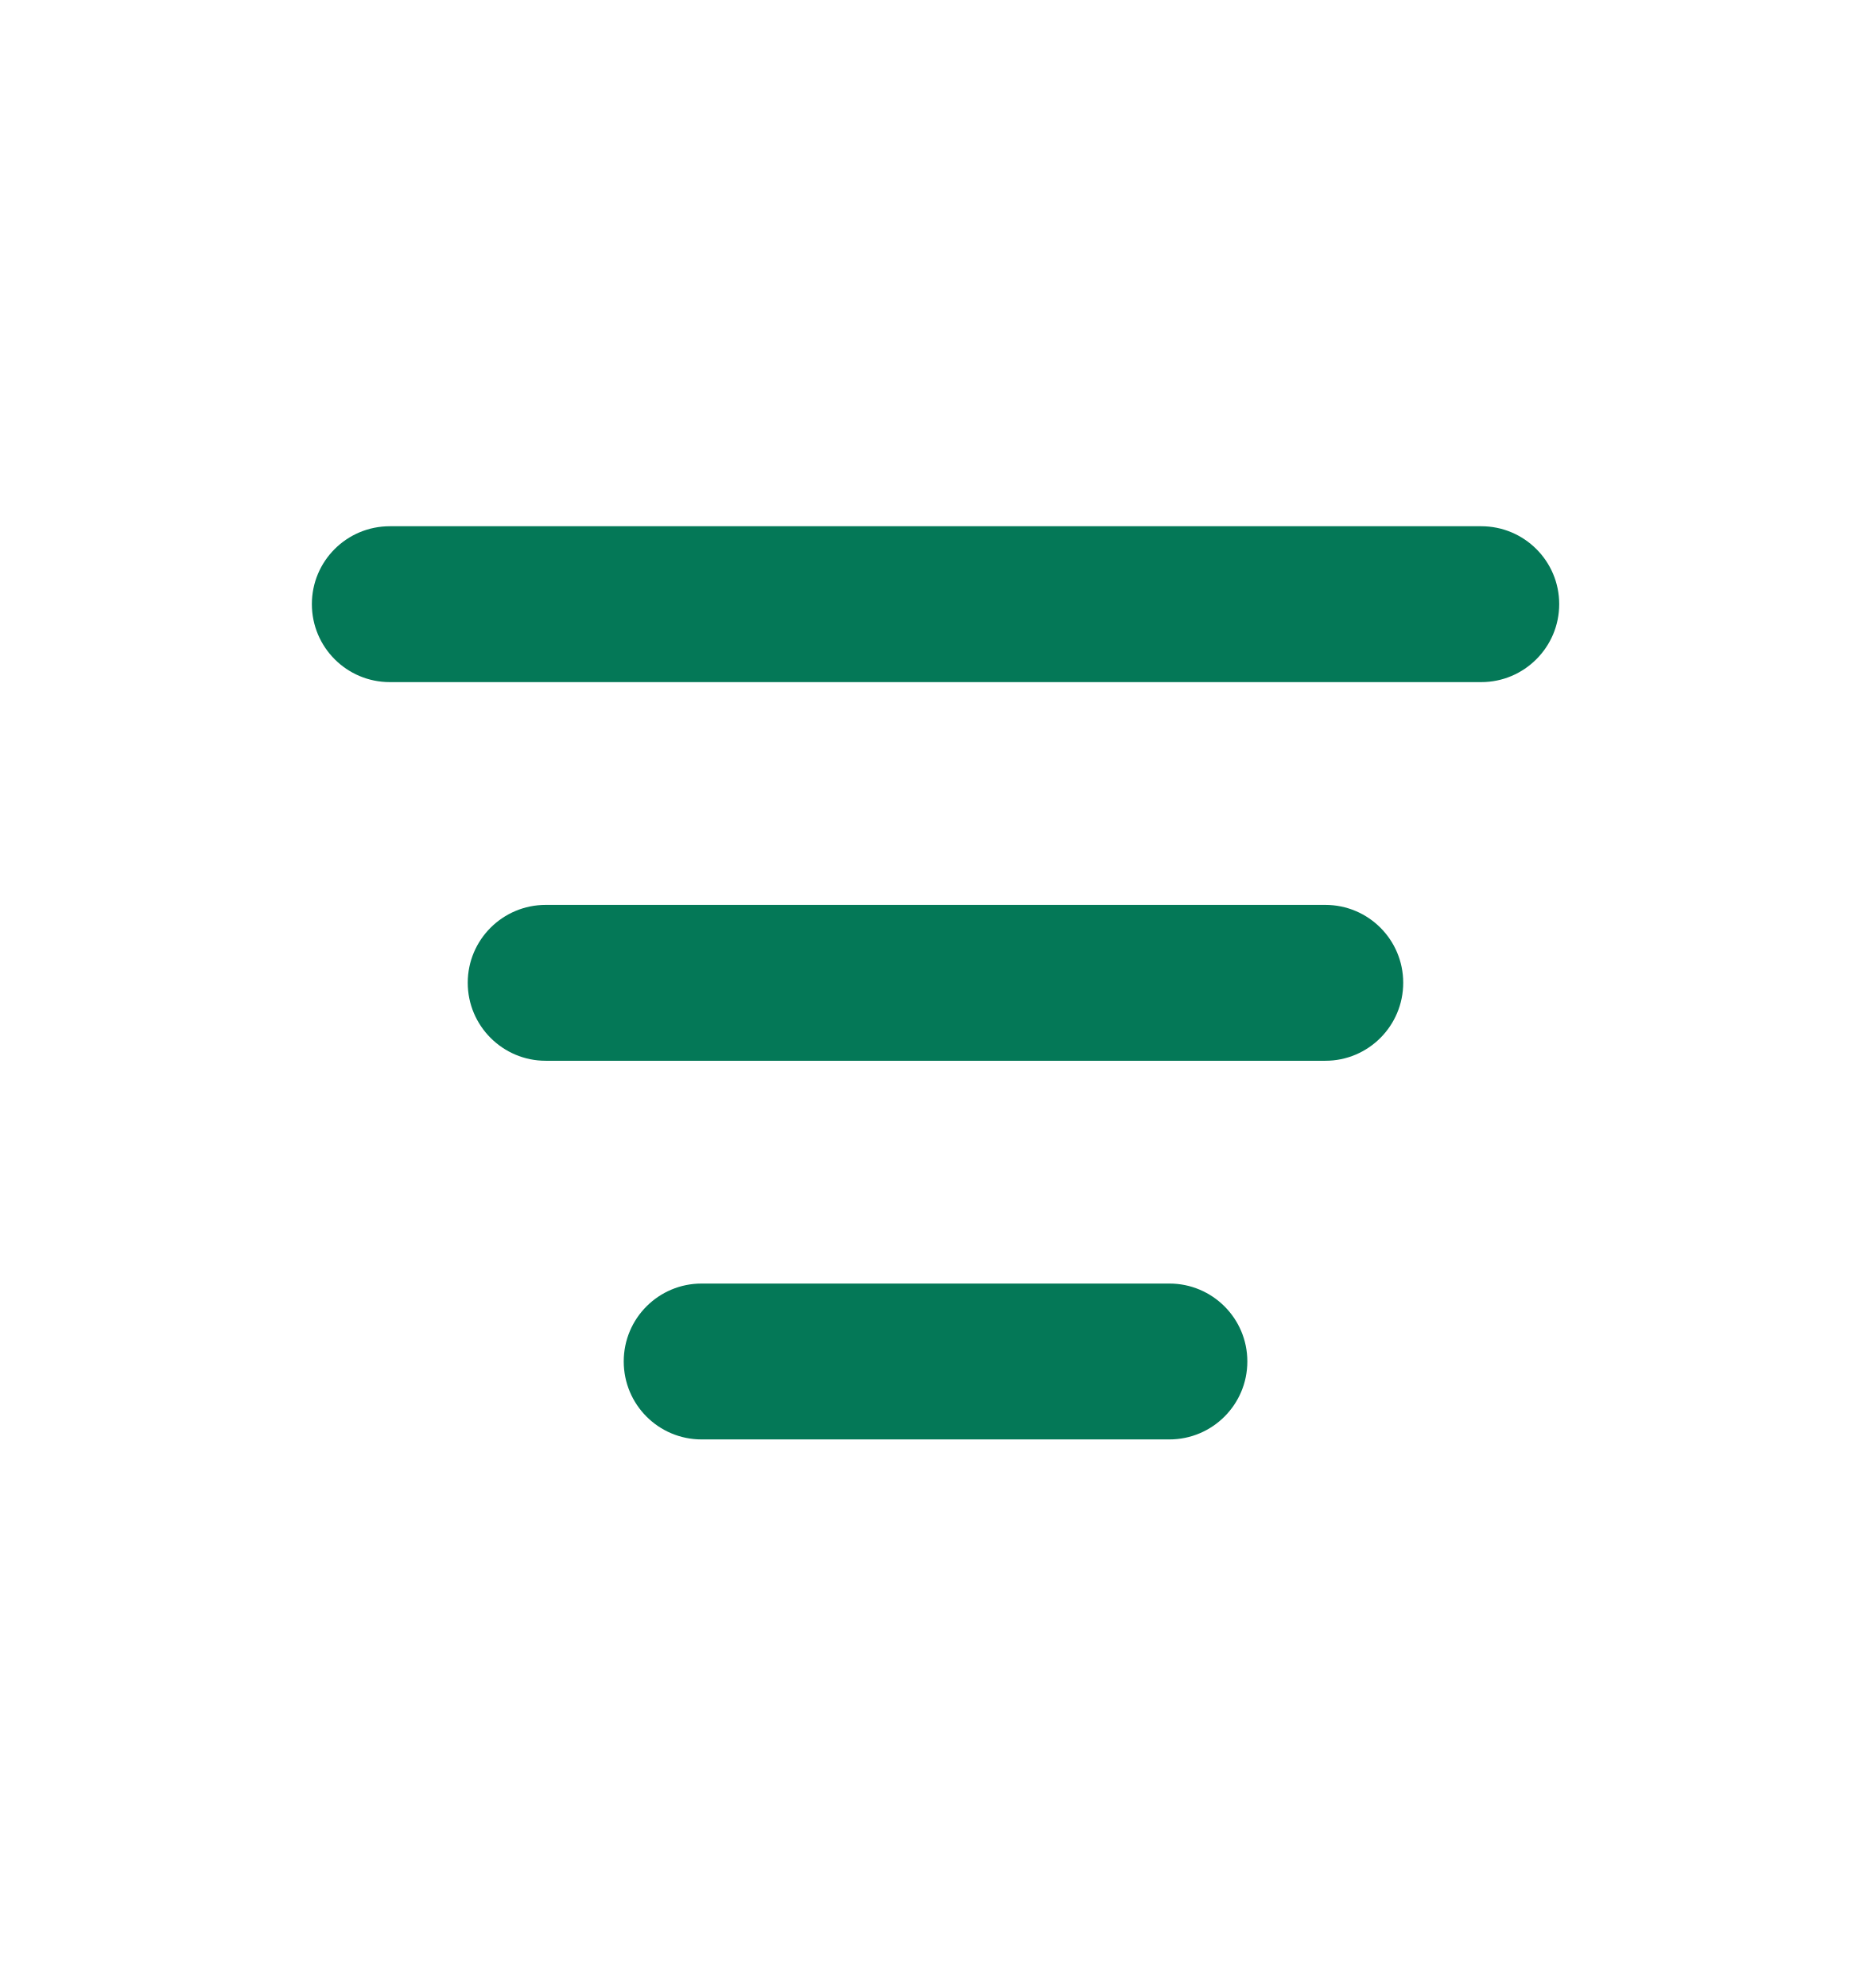
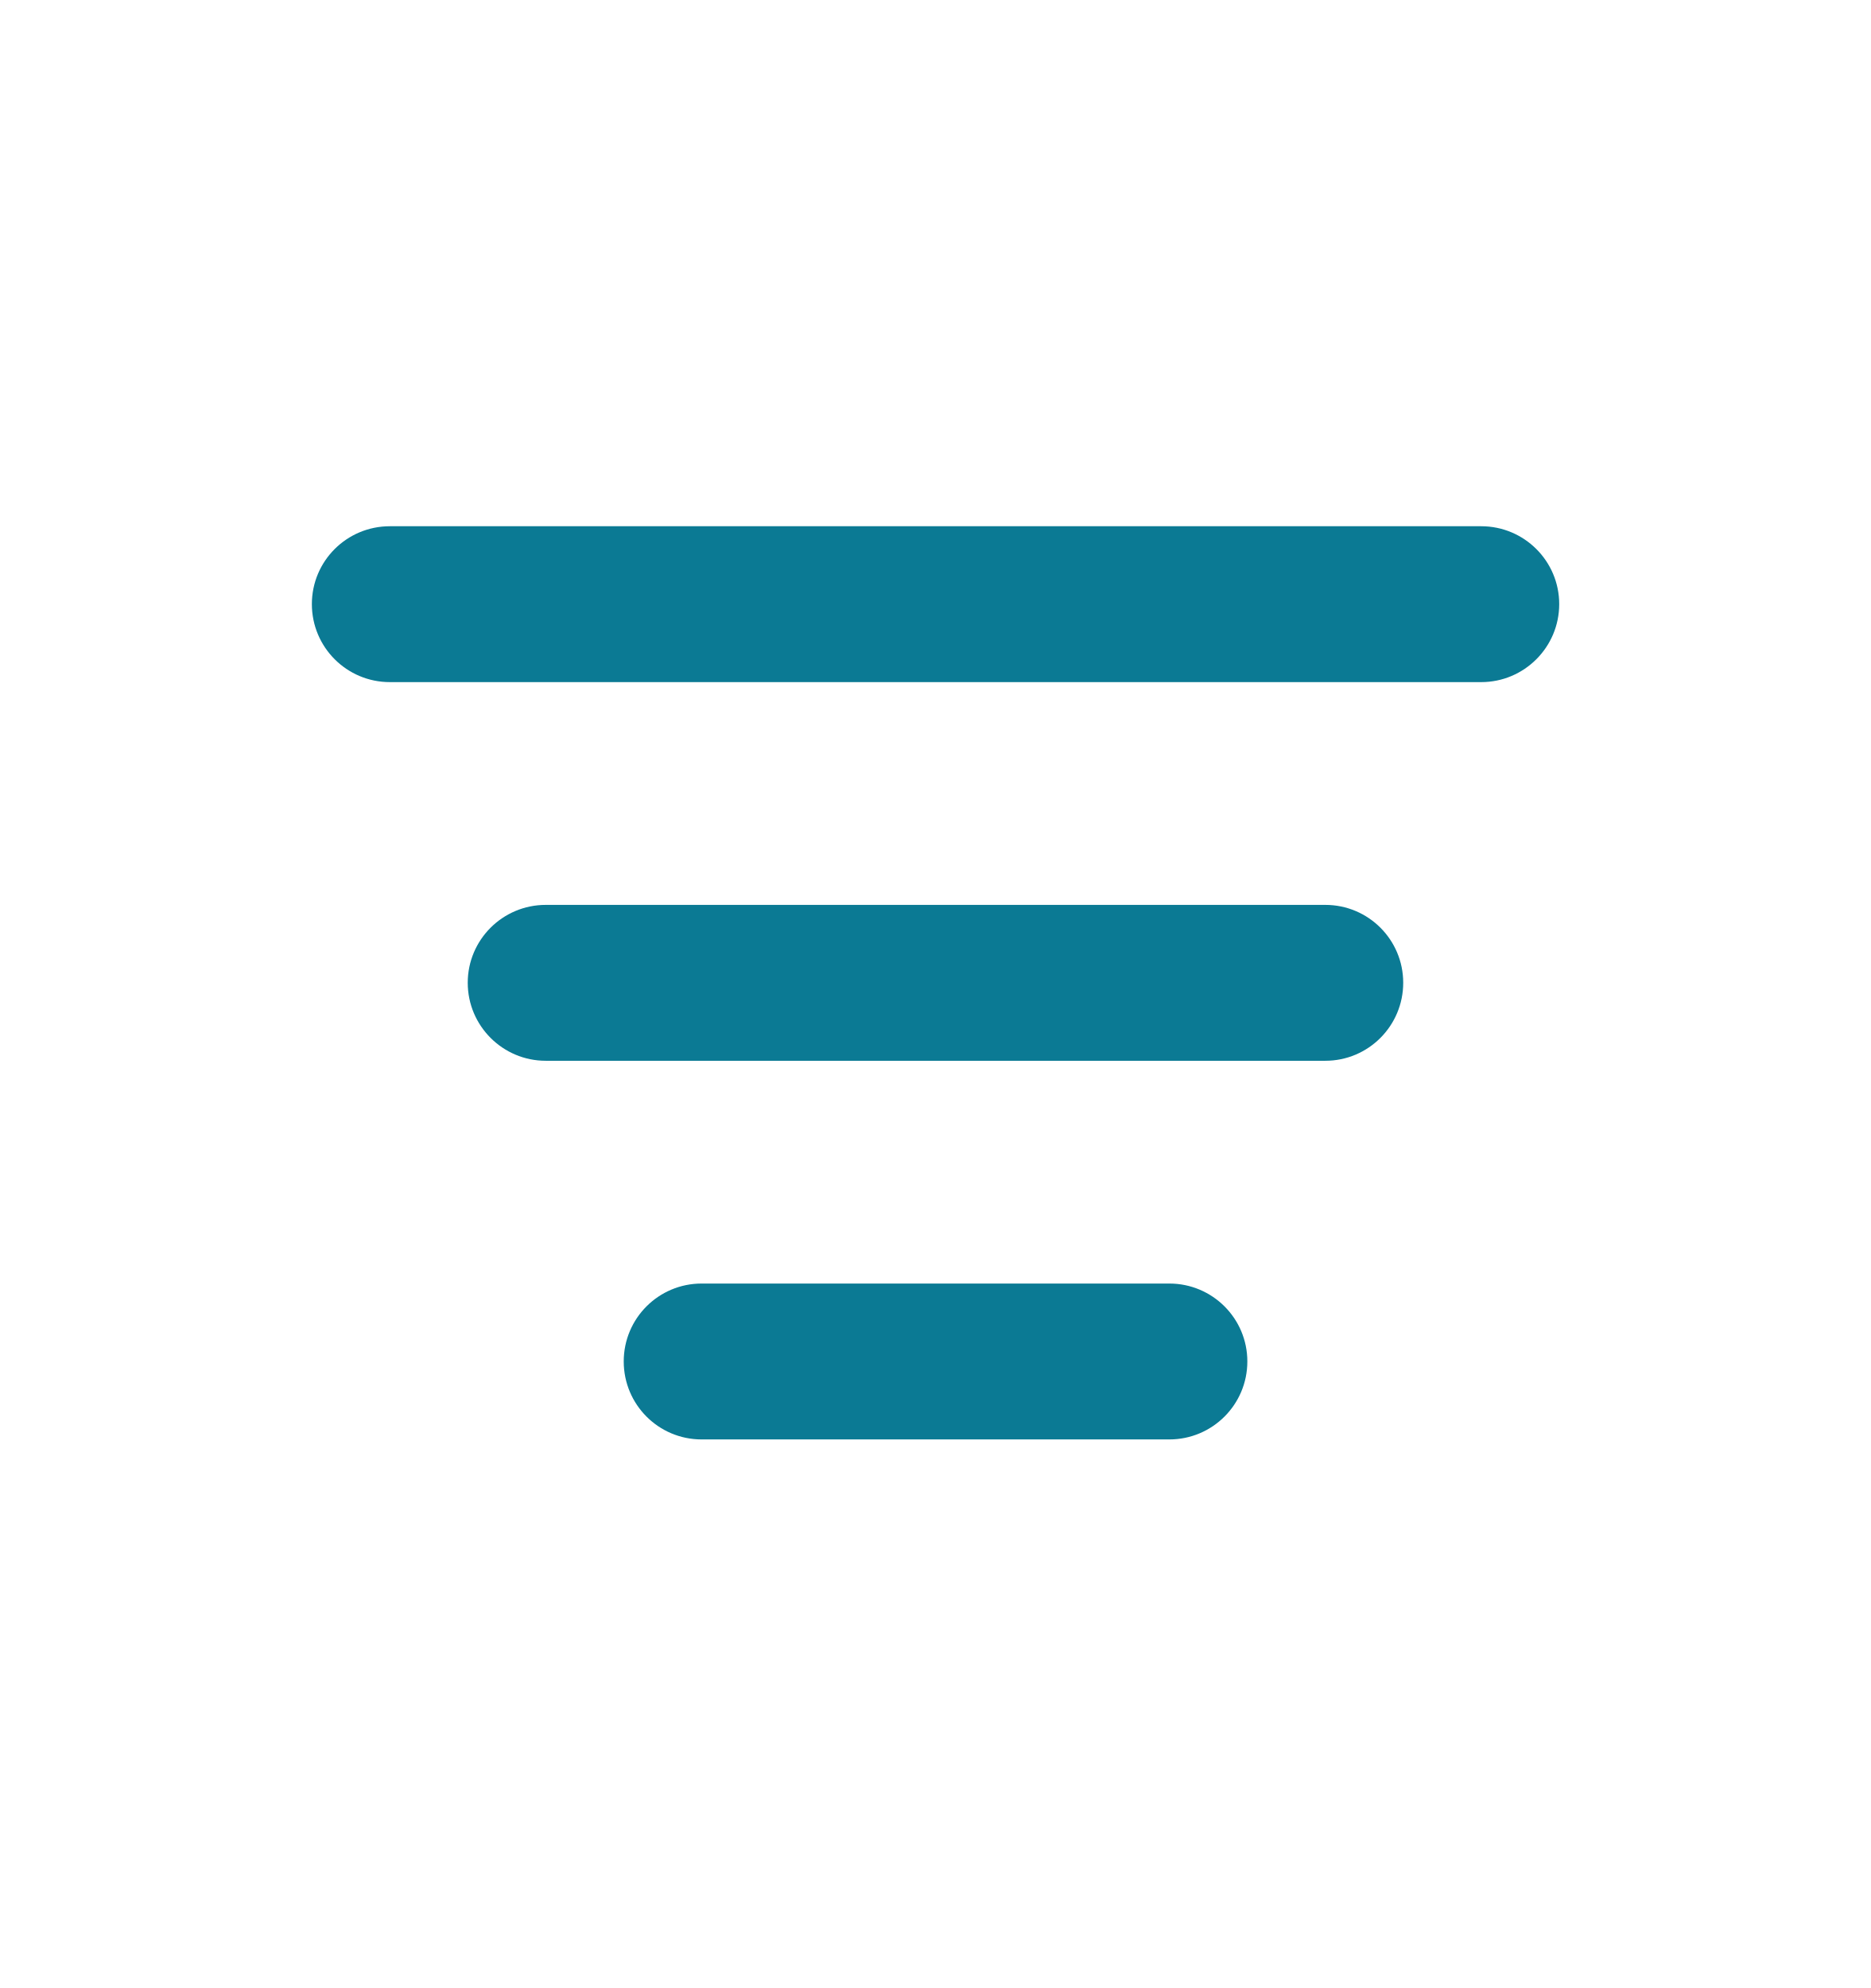
<svg xmlns="http://www.w3.org/2000/svg" width="16" height="17" viewBox="0 0 16 17" fill="none">
-   <path d="M2.667 5.166C2.667 4.798 2.965 4.5 3.334 4.5H12.667C13.035 4.5 13.334 4.798 13.334 5.166C13.334 5.534 13.035 5.833 12.667 5.833H3.334C2.965 5.833 2.667 5.534 2.667 5.166Z" fill="#047857" />
-   <path d="M4 8.404C4 8.036 4.299 7.738 4.667 7.738H11.334C11.702 7.738 12 8.036 12 8.404C12 8.772 11.702 9.071 11.334 9.071H4.667C4.299 9.071 4 8.772 4 8.404Z" fill="#047857" />
-   <path d="M5.334 11.642C5.334 11.274 5.632 10.976 6 10.976H10C10.368 10.976 10.667 11.274 10.667 11.642C10.667 12.011 10.368 12.309 10 12.309H6C5.632 12.309 5.334 12.011 5.334 11.642Z" fill="#047857" />
+   <path d="M2.667 5.166C2.667 4.798 2.965 4.5 3.334 4.5H12.667C13.035 4.5 13.334 4.798 13.334 5.166C13.334 5.534 13.035 5.833 12.667 5.833H3.334C2.965 5.833 2.667 5.534 2.667 5.166Z" fill="#0B7A94" />
+   <path d="M4 8.404C4 8.036 4.299 7.738 4.667 7.738H11.334C11.702 7.738 12 8.036 12 8.404C12 8.772 11.702 9.071 11.334 9.071H4.667C4.299 9.071 4 8.772 4 8.404Z" fill="#0B7A94" />
+   <path d="M5.334 11.642C5.334 11.274 5.632 10.976 6 10.976H10C10.368 10.976 10.667 11.274 10.667 11.642C10.667 12.011 10.368 12.309 10 12.309H6C5.632 12.309 5.334 12.011 5.334 11.642Z" fill="#0B7A94" />
</svg>
